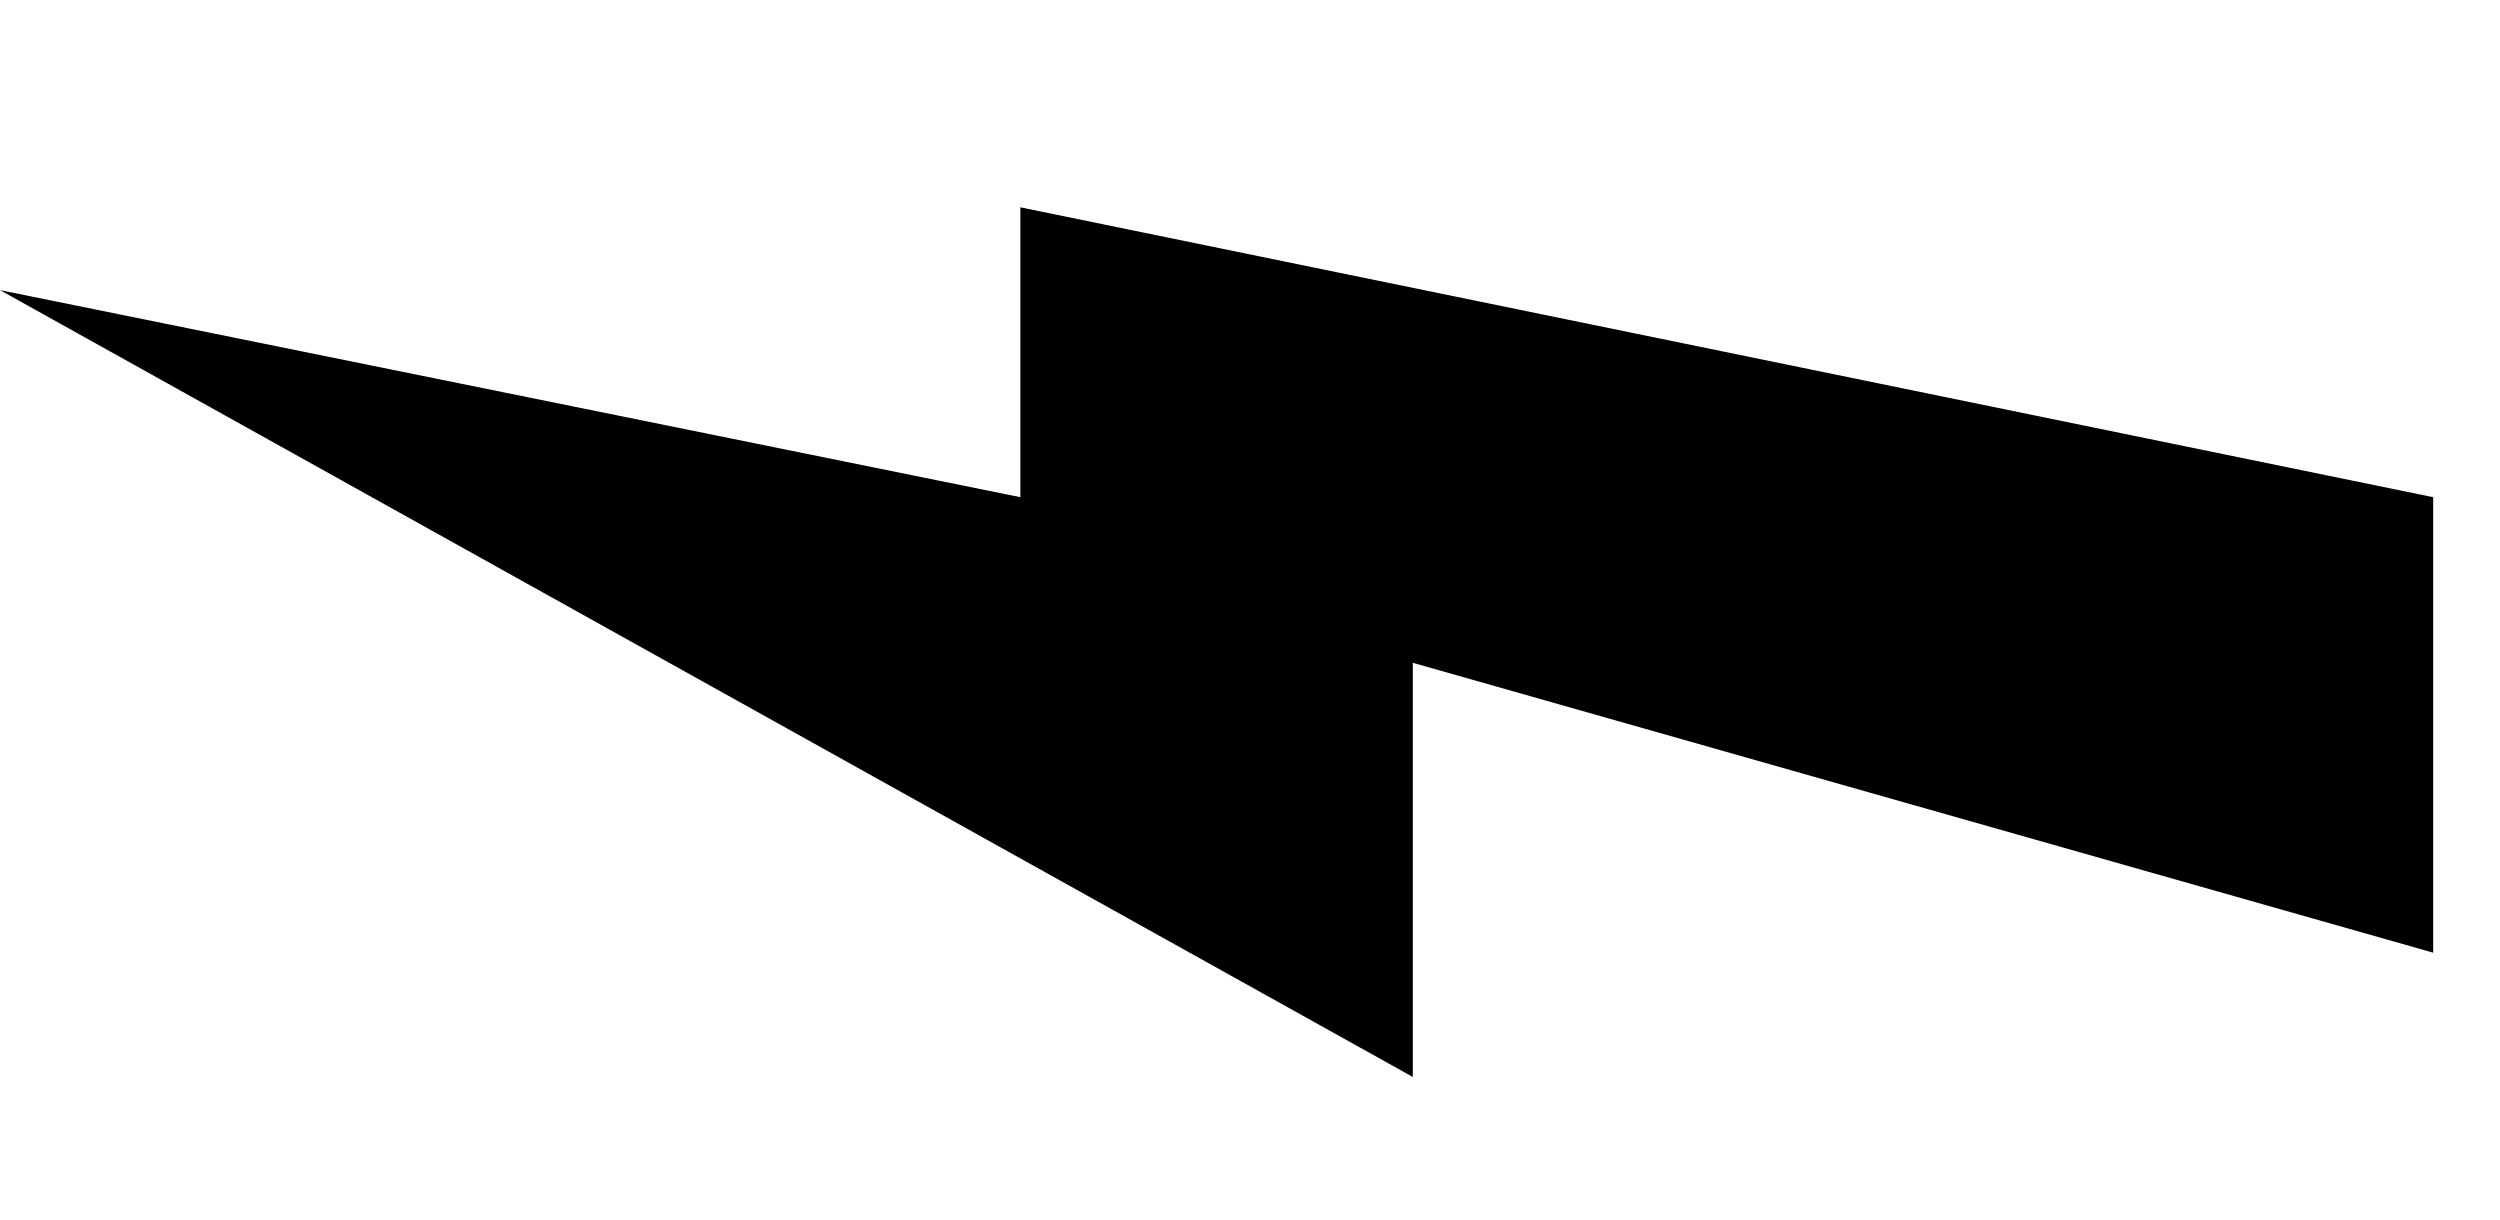
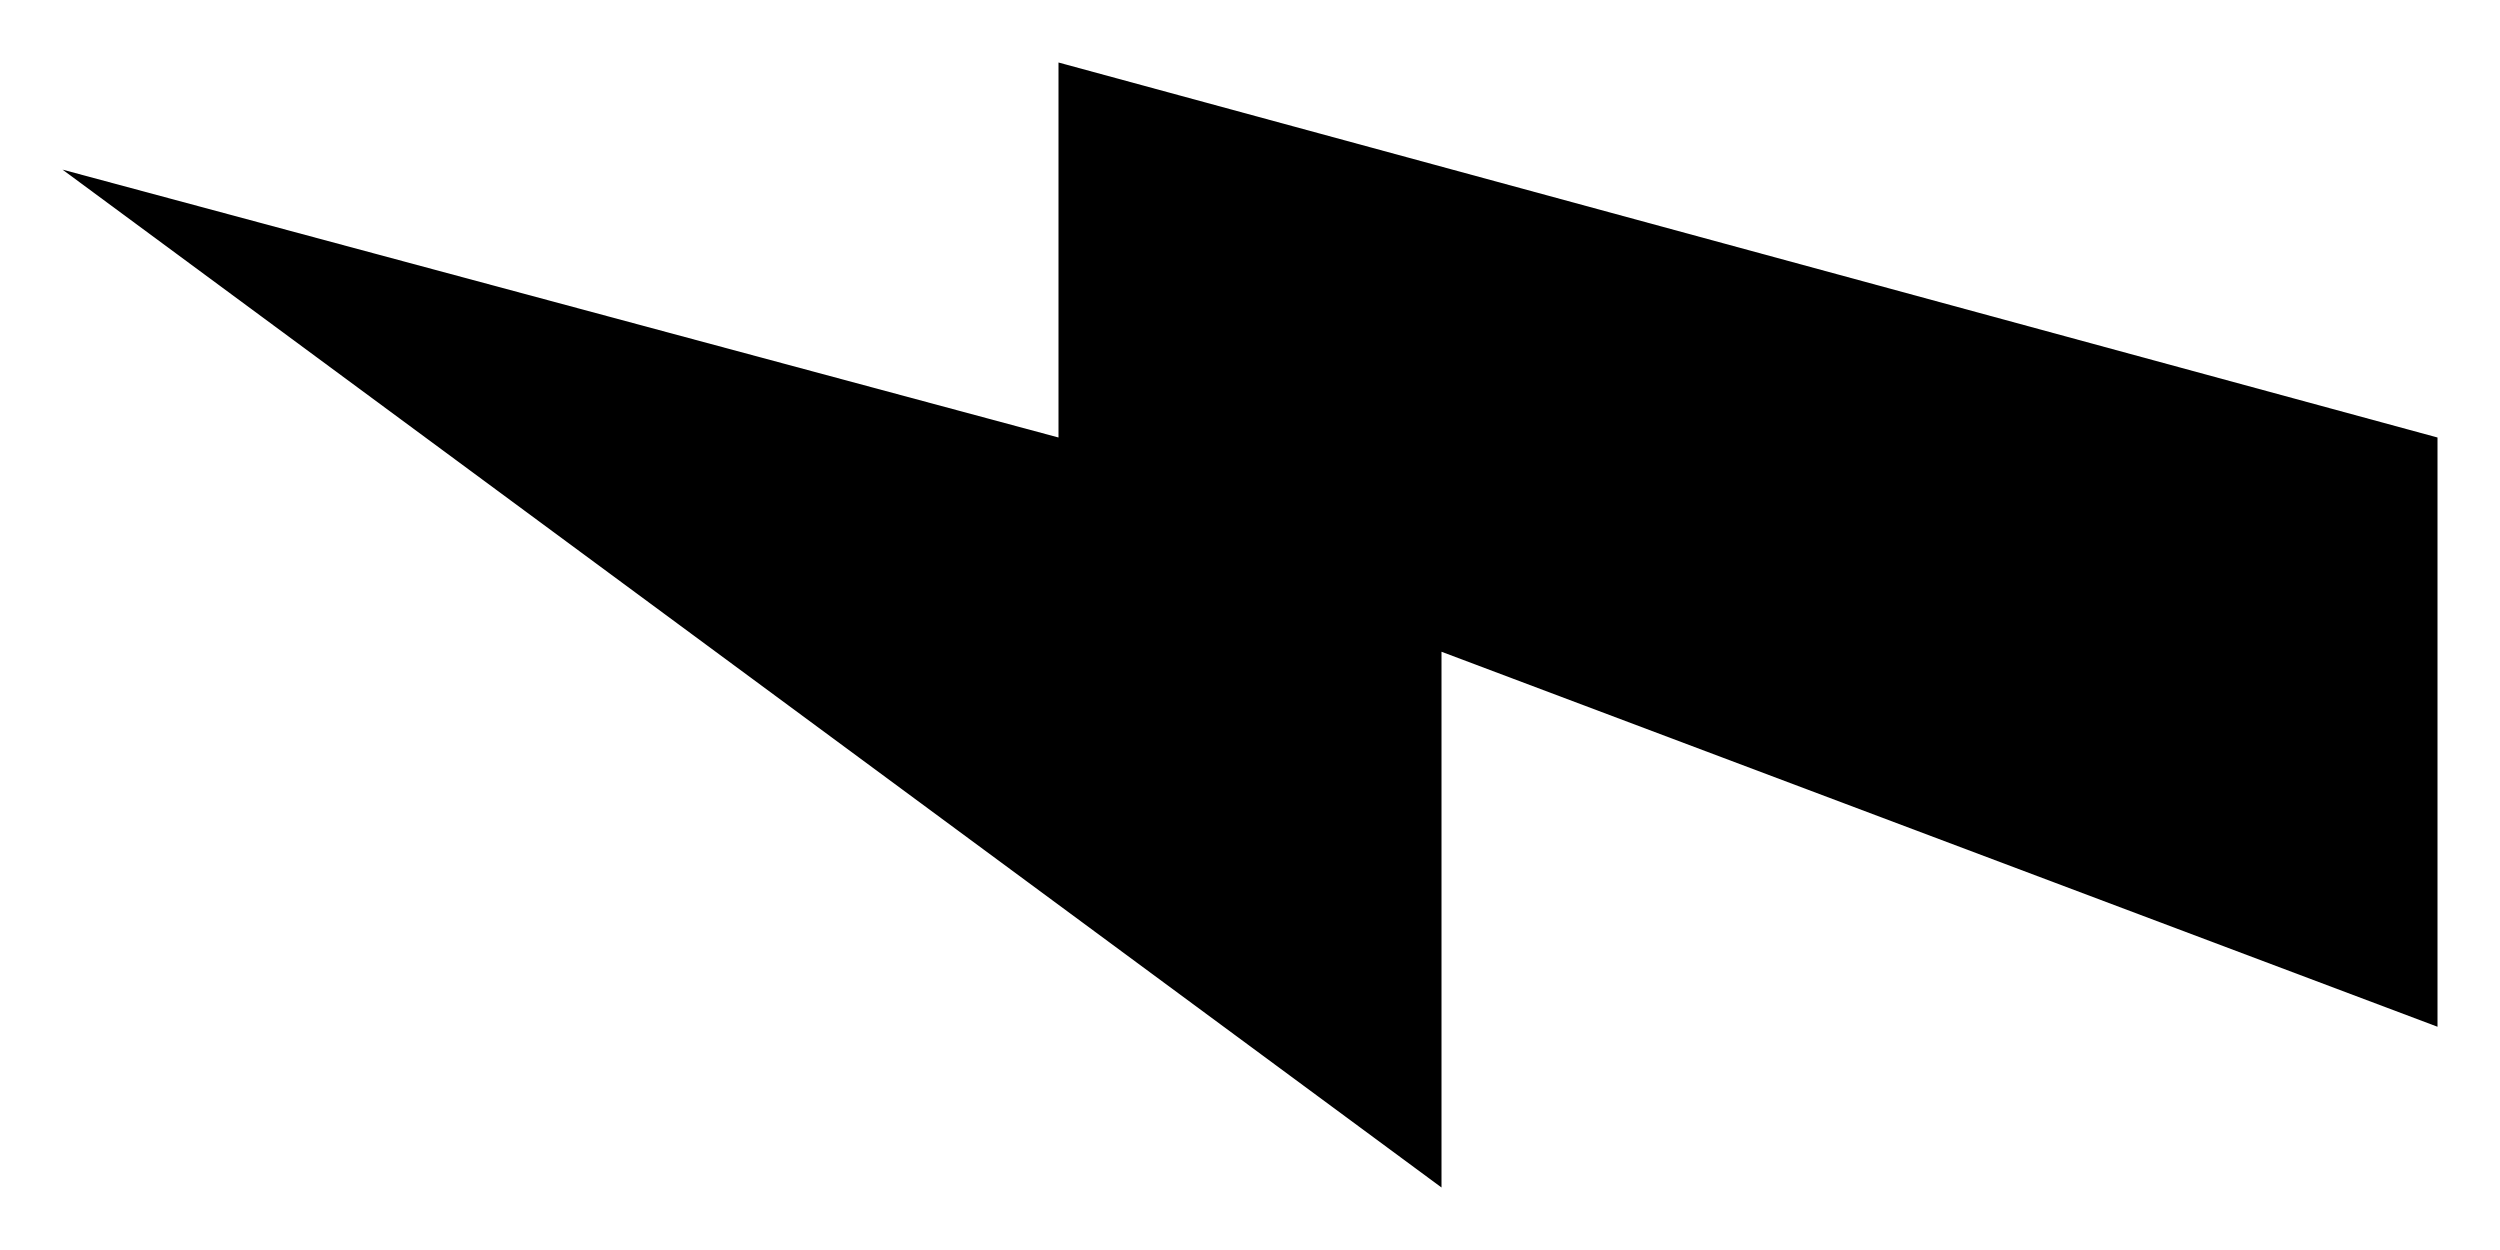
- <svg xmlns="http://www.w3.org/2000/svg" version="1.1" preserveAspectRatio="xMidYMid meet" viewBox="0 0 205 100">
-   <path d="M199.52 40.77L83.67 17L83.67 40.77L0 23.79L115.85 88.31L115.85 54.35L199.52 78.12L199.52 40.77Z" />
+ <svg xmlns="http://www.w3.org/2000/svg" version="1.1" preserveAspectRatio="xMidYMid meet" viewBox="0 0 200 100">
+   <path d="M195 35L84.68 5L84.68 35L5 13.57L115.32 95L115.32 52.14L195 82.14L195 35Z" />
</svg>
